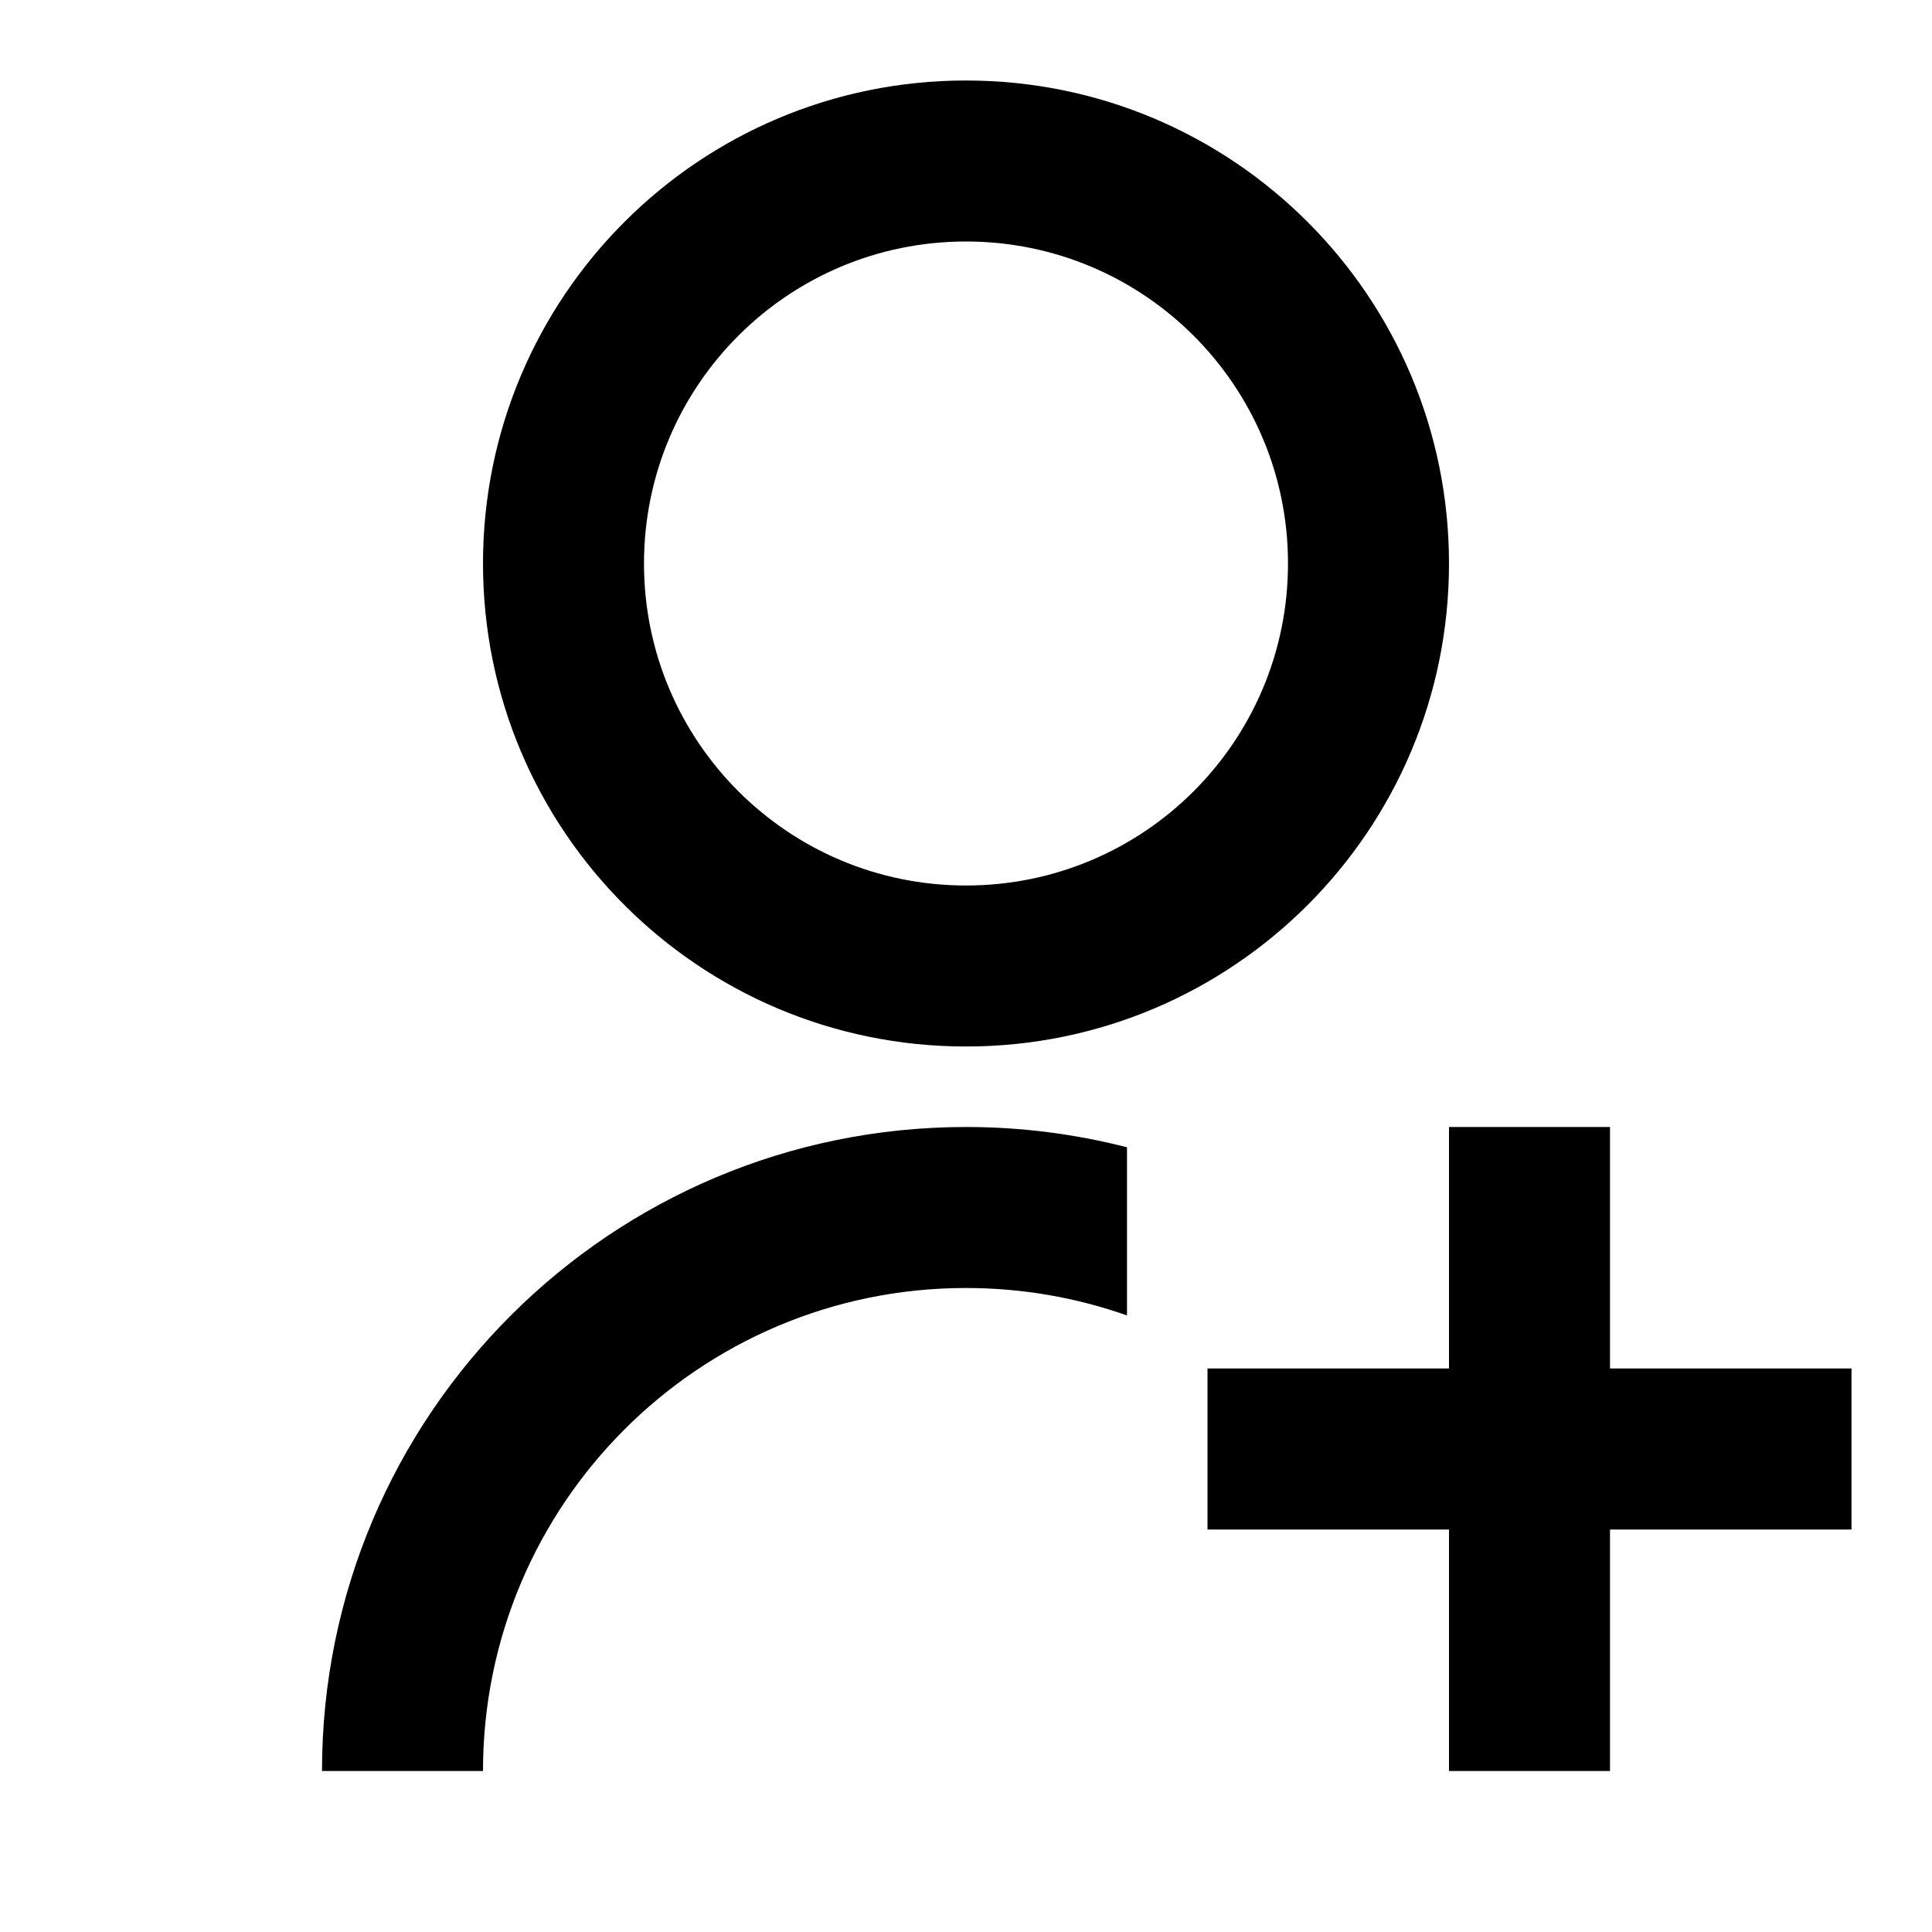
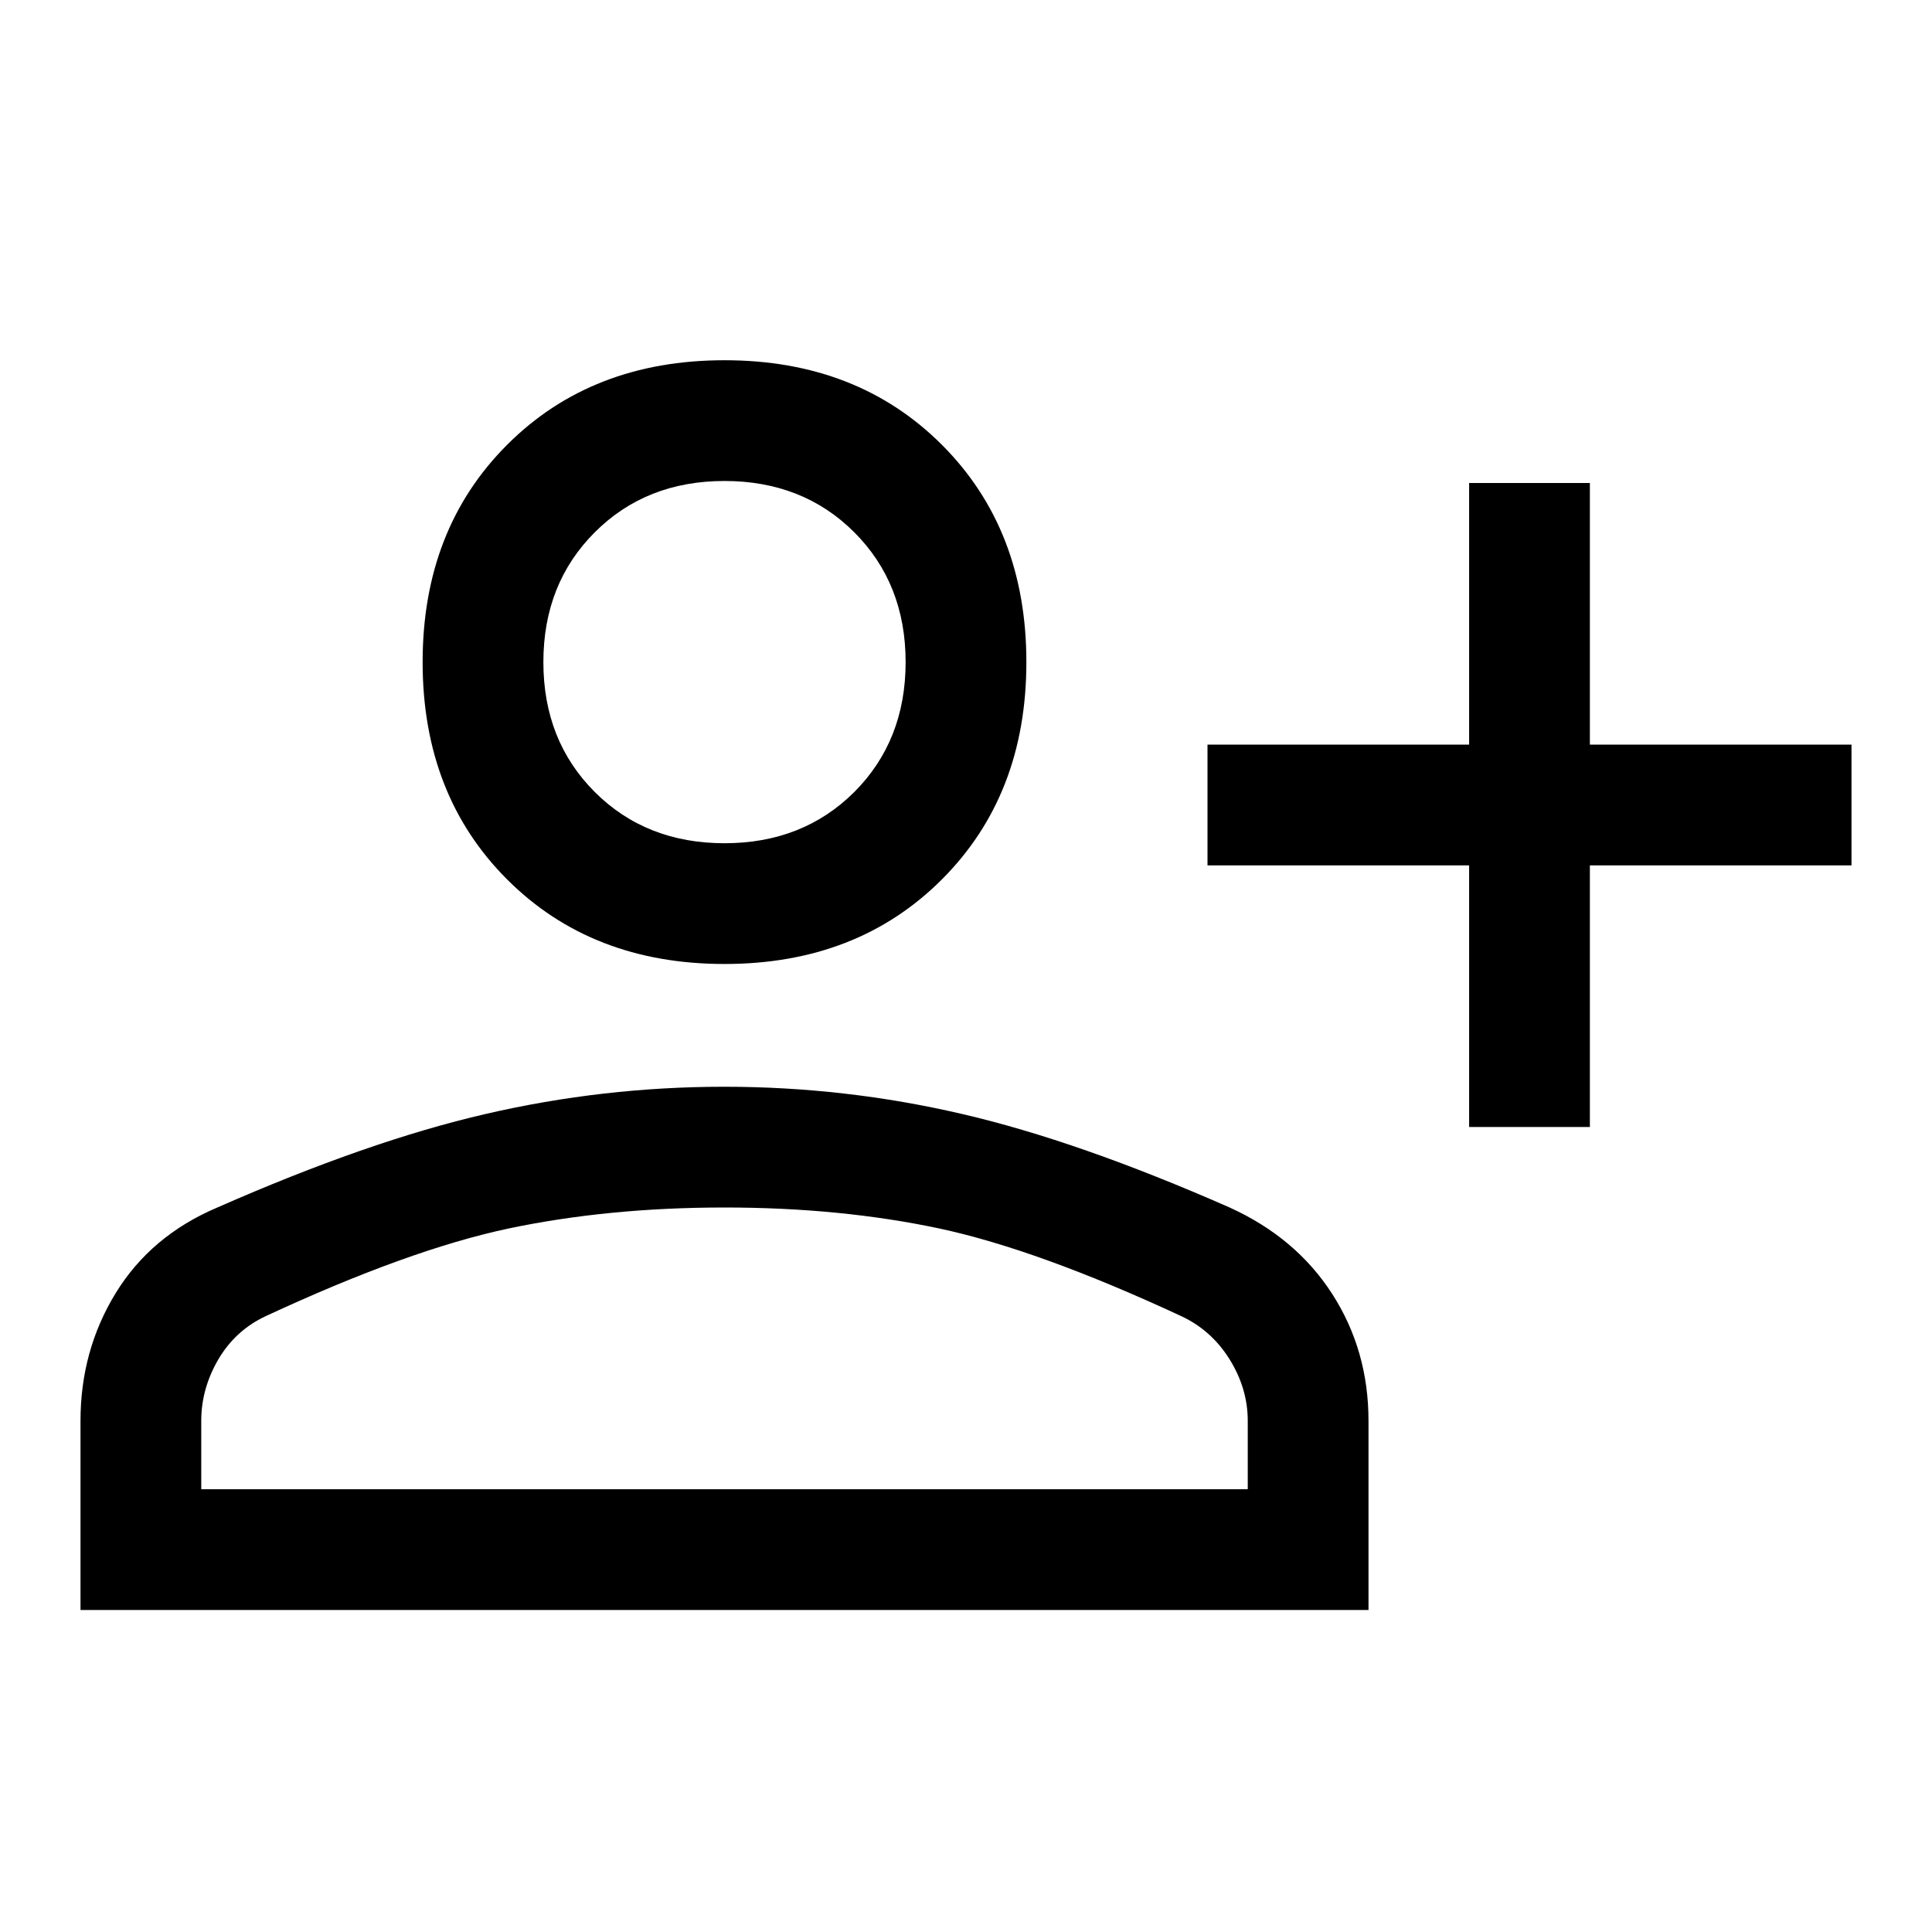
- <svg xmlns="http://www.w3.org/2000/svg" viewBox="0 0 24 24" width="24" height="24">
-   <path fill="none" d="M0 0h24v24H0z" />
-   <path d="M14 14.252V16.341C13.374 16.12 12.701 16 12 16C8.686 16 6 18.686 6 22H4C4 17.582 7.582 14 12 14C12.691 14 13.361 14.088 14 14.252ZM12 13C8.685 13 6 10.315 6 7C6 3.685 8.685 1 12 1C15.315 1 18 3.685 18 7C18 10.315 15.315 13 12 13ZM12 11C14.21 11 16 9.21 16 7C16 4.79 14.21 3 12 3C9.79 3 8 4.79 8 7C8 9.21 9.79 11 12 11ZM18 17V14H20V17H23V19H20V22H18V19H15V17H18Z" />
+ <svg xmlns="http://www.w3.org/2000/svg" width="24" height="24" viewBox="0 0 24 24" fill="none">
+   <path d="M18.25 14V10.75H15V9.25H18.25V6H19.75V9.25H23V10.75H19.75V14H18.25ZM9 11.975C7.9 11.975 7 11.625 6.3 10.925C5.6 10.225 5.25 9.325 5.25 8.225C5.25 7.125 5.6 6.225 6.3 5.525C7 4.825 7.9 4.475 9 4.475C10.1 4.475 11 4.825 11.7 5.525C12.4 6.225 12.75 7.125 12.75 8.225C12.75 9.325 12.4 10.225 11.7 10.925C11 11.625 10.1 11.975 9 11.975ZM1 20V17.65C1 17.067 1.146 16.538 1.438 16.062C1.729 15.588 2.15 15.233 2.7 15C3.95 14.45 5.061 14.062 6.033 13.838C7.006 13.613 7.993 13.5 8.996 13.5C9.999 13.5 10.983 13.613 11.95 13.838C12.917 14.062 14.025 14.45 15.275 15C15.825 15.25 16.25 15.608 16.55 16.075C16.85 16.542 17 17.067 17 17.65V20H1ZM2.5 18.5H15.5V17.65C15.5 17.383 15.425 17.129 15.275 16.887C15.125 16.646 14.925 16.467 14.675 16.35C13.492 15.8 12.492 15.438 11.675 15.262C10.858 15.088 9.967 15 9 15C8.033 15 7.138 15.088 6.312 15.262C5.487 15.438 4.483 15.8 3.3 16.35C3.05 16.467 2.854 16.646 2.712 16.887C2.571 17.129 2.5 17.383 2.5 17.65V18.5ZM9 10.475C9.65 10.475 10.188 10.262 10.613 9.838C11.037 9.413 11.25 8.875 11.25 8.225C11.25 7.575 11.037 7.038 10.613 6.613C10.188 6.188 9.65 5.975 9 5.975C8.35 5.975 7.812 6.188 7.388 6.613C6.963 7.038 6.75 7.575 6.75 8.225C6.75 8.875 6.963 9.413 7.388 9.838C7.812 10.262 8.35 10.475 9 10.475Z" fill="black" />
</svg>
